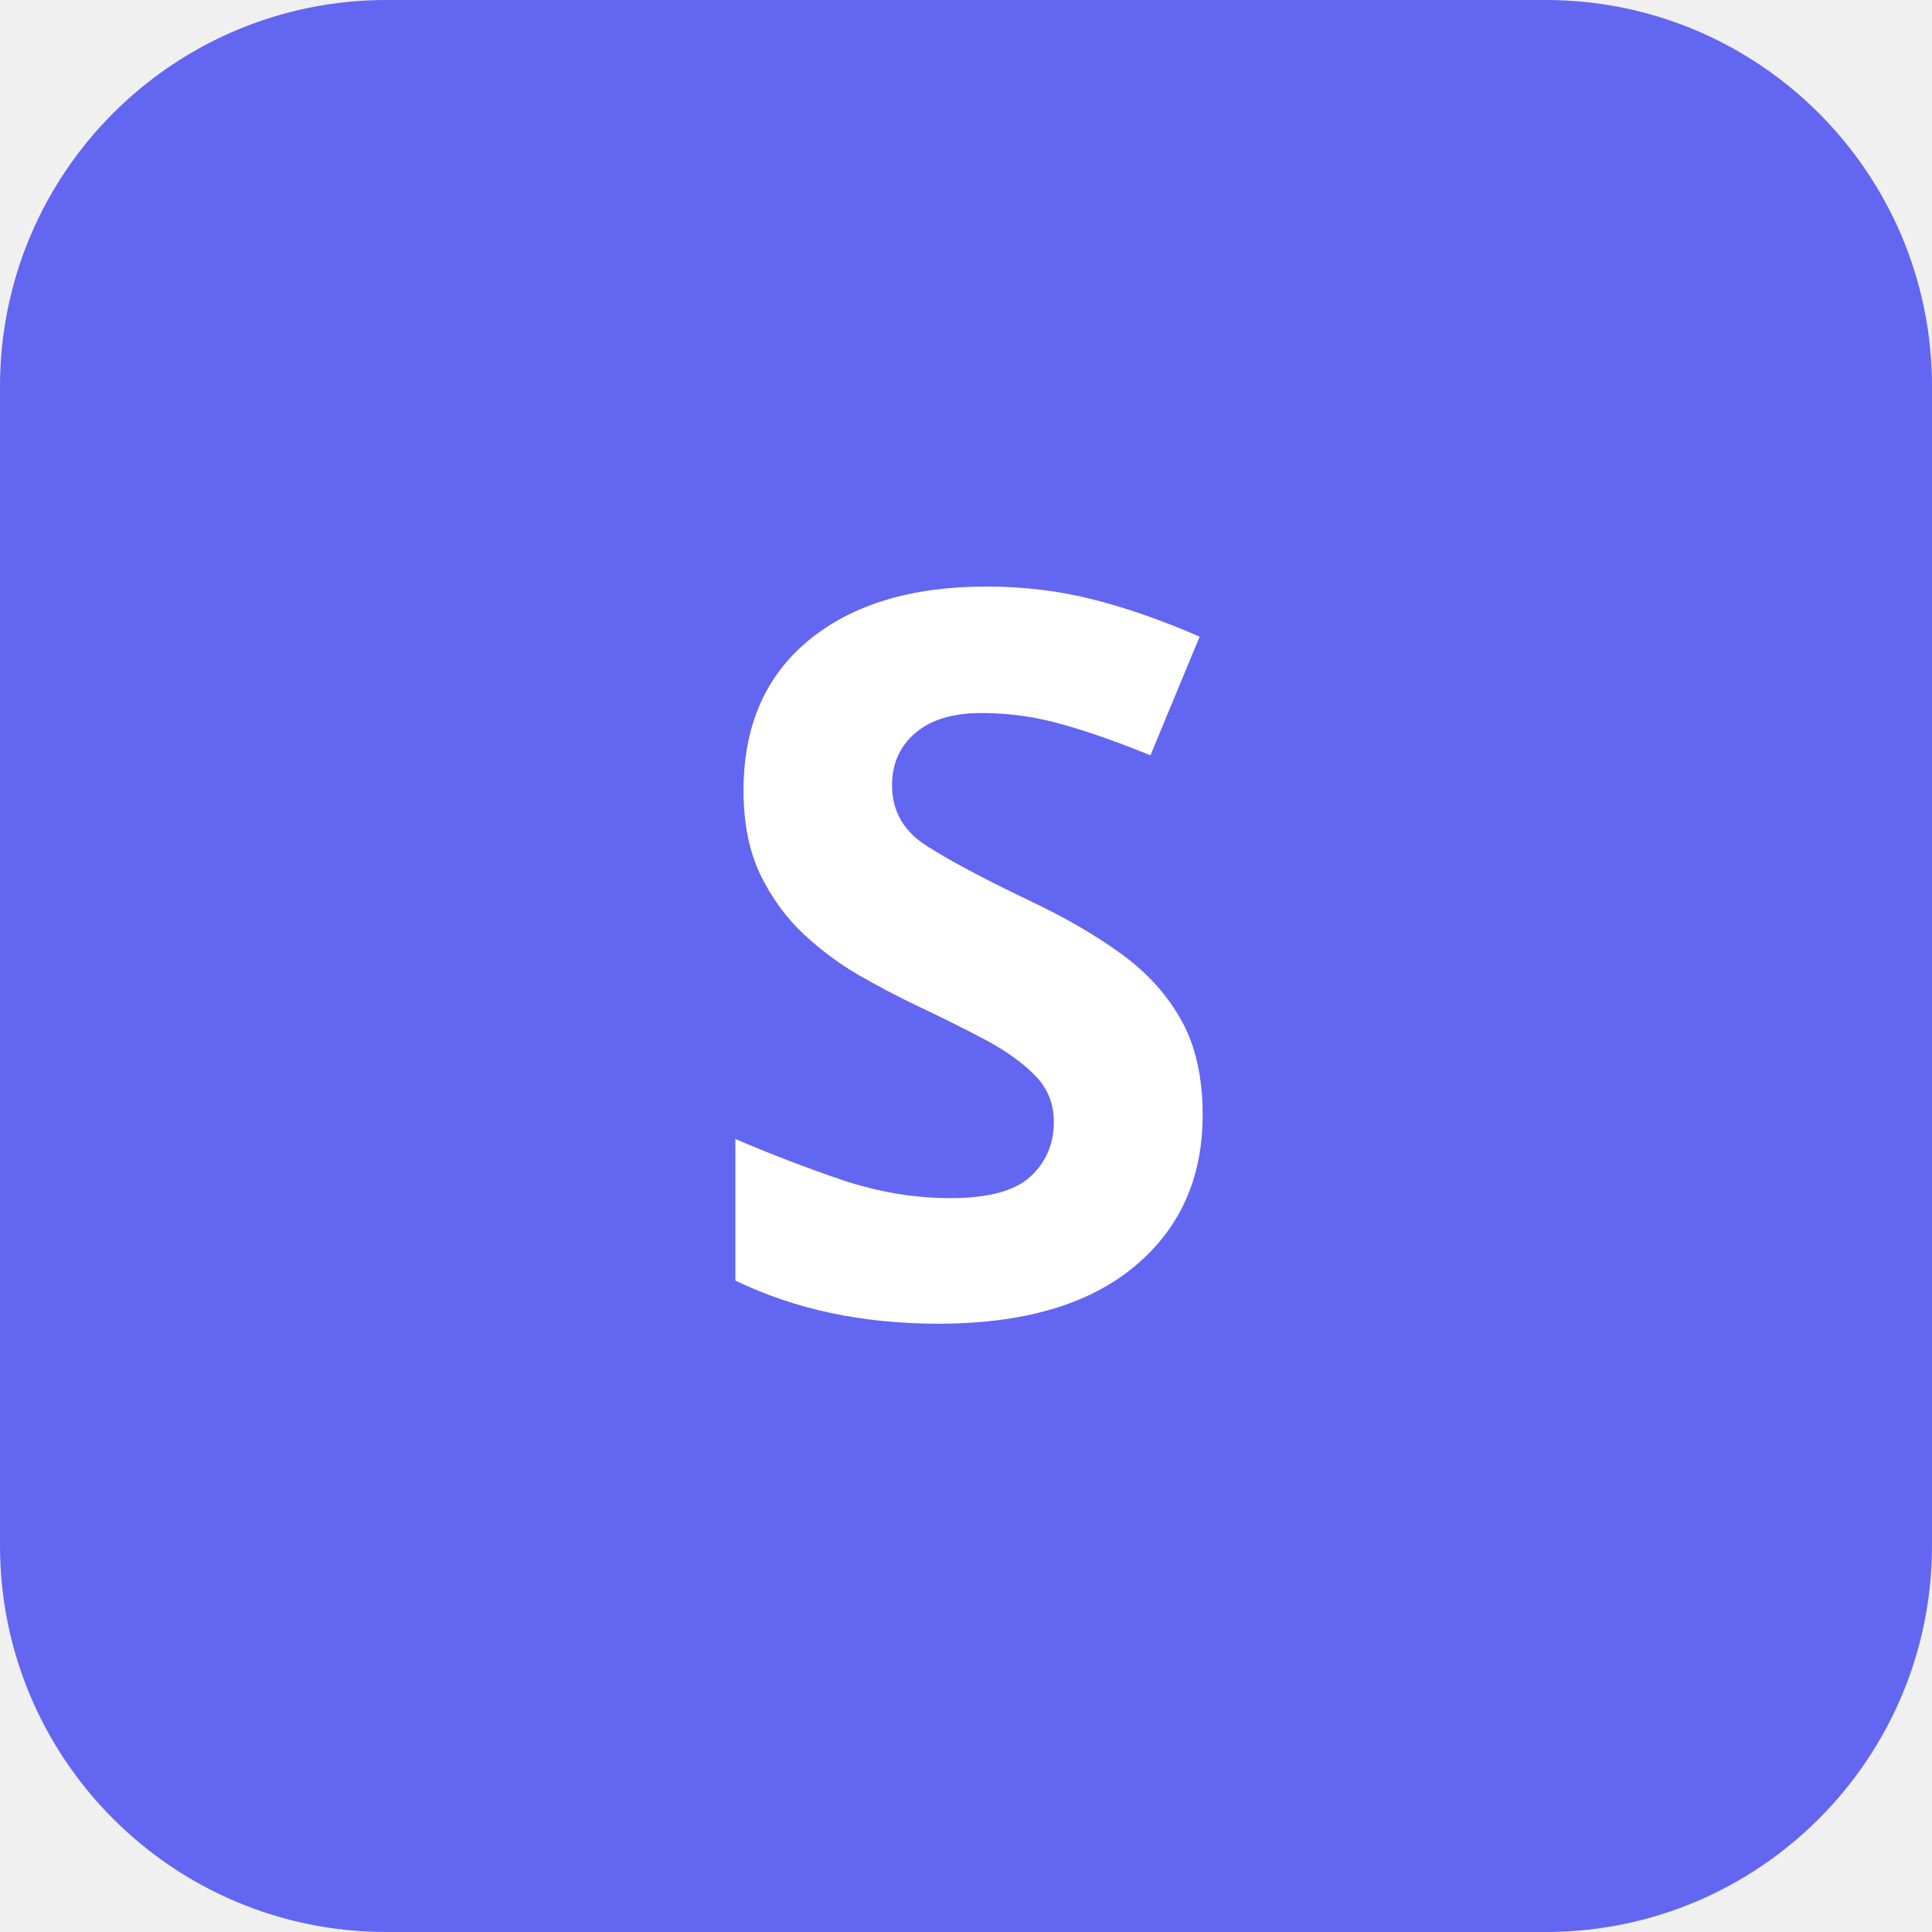
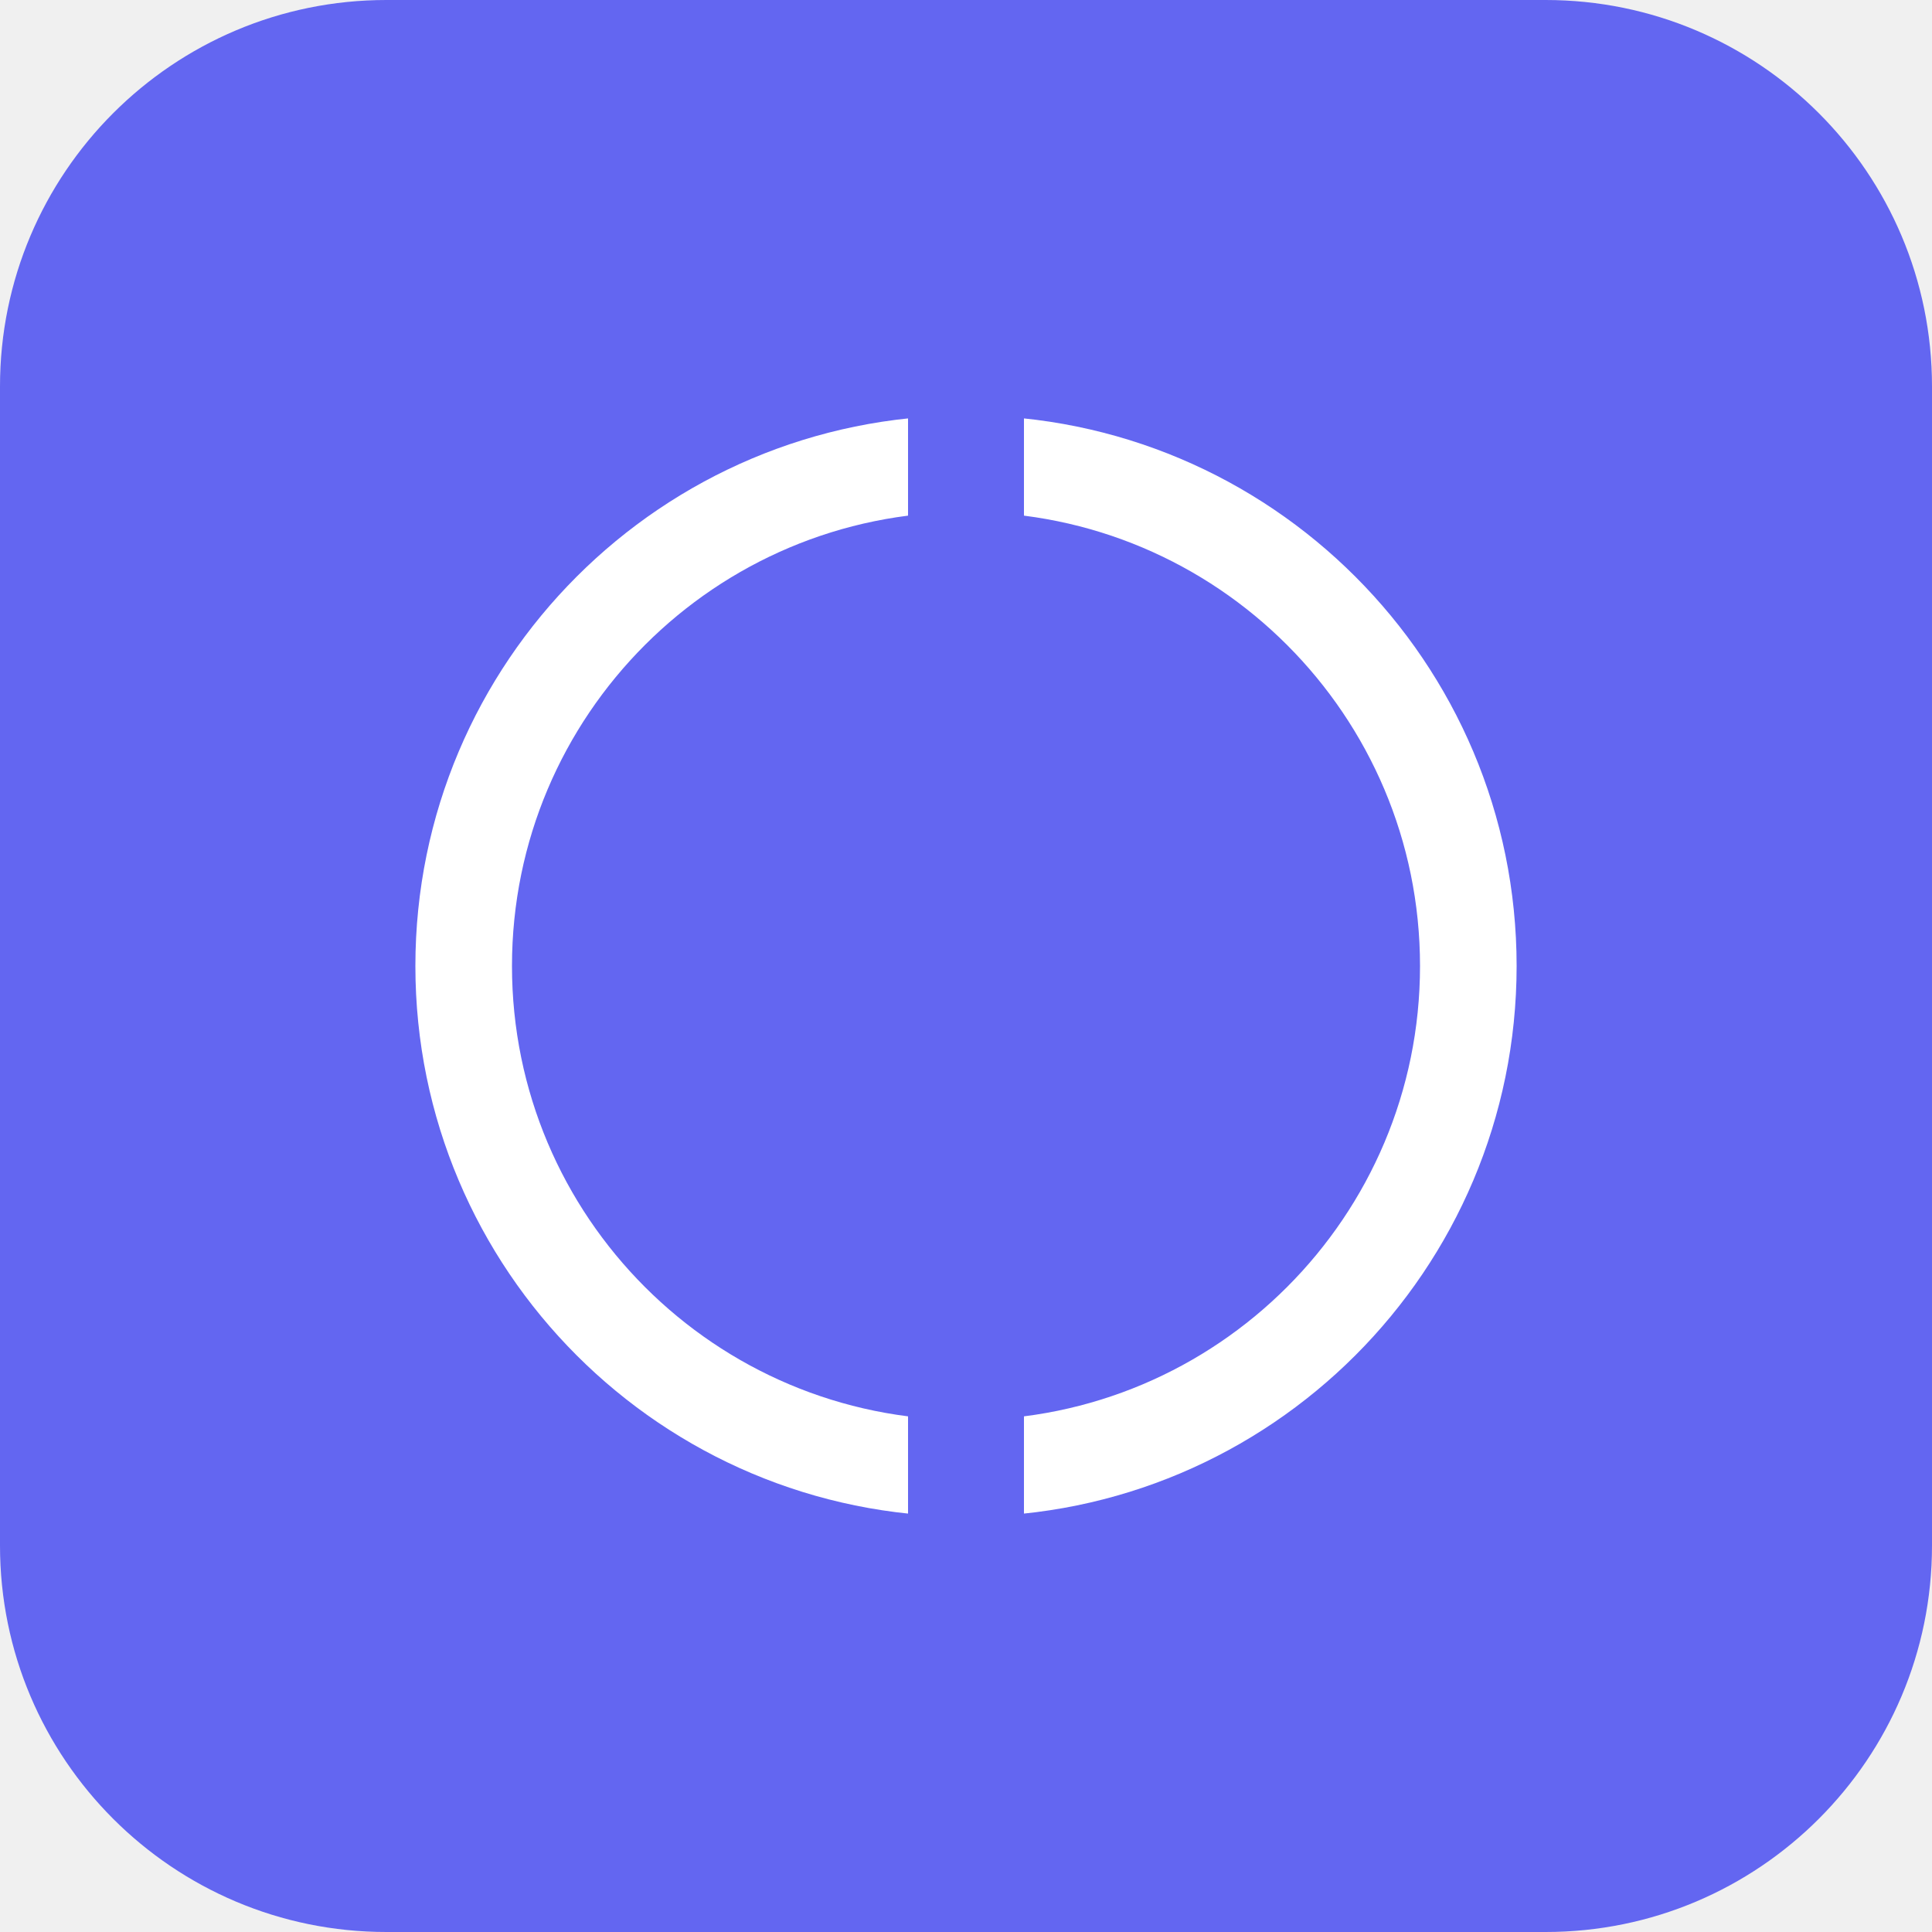
<svg xmlns="http://www.w3.org/2000/svg" viewBox="0 0 100 100">
+   <defs>
+     <clipPath id="left">
+       <rect x="0" y="0" width="47" height="100" />
+     </clipPath>
+     <clipPath id="right">
+       <rect x="53" y="0" width="47" height="100" />
+     </clipPath>
+   </defs>
  <rect width="100" height="100" rx="20" fill="#6366f1" />
-   <text x="50" y="68" font-family="system-ui, sans-serif" font-size="52" font-weight="bold" fill="white" text-anchor="middle">S</text>
+   <circle cx="50" cy="50" r="26" fill="none" stroke="white" stroke-width="5" clip-path="url(#left)" />
+   <circle cx="50" cy="50" r="26" fill="none" stroke="white" stroke-width="5" clip-path="url(#right)" />
</svg>
